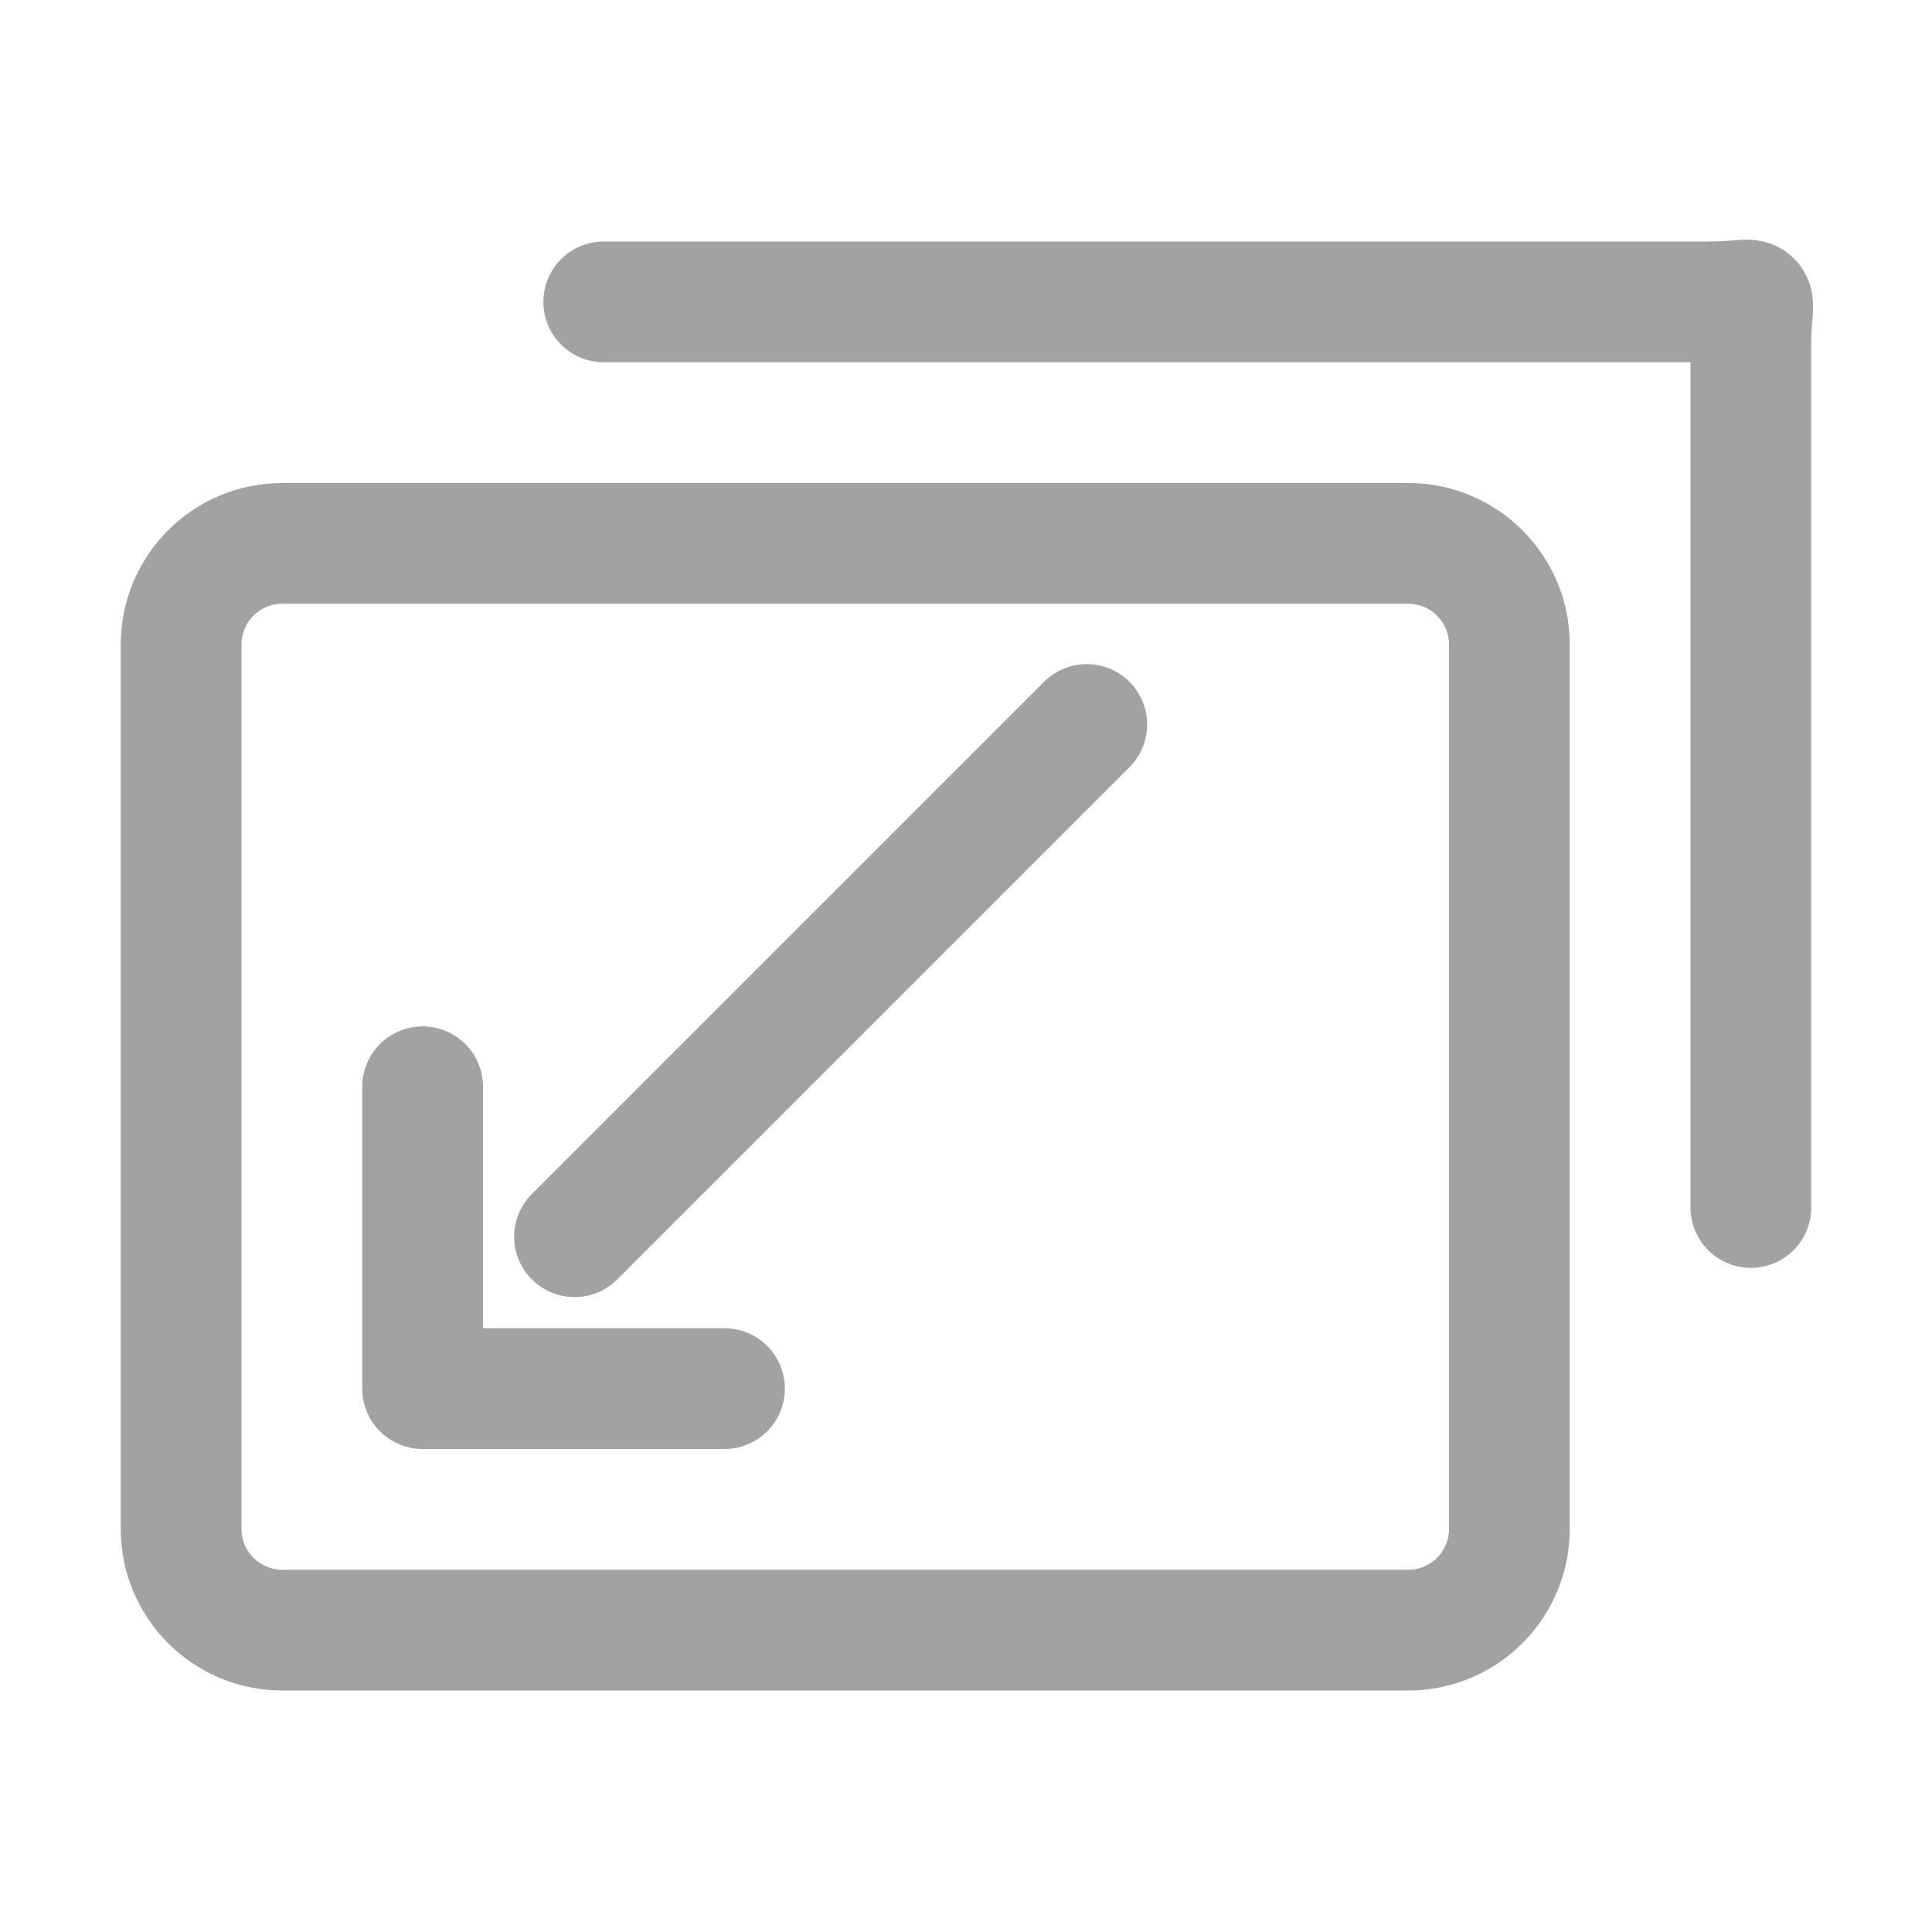
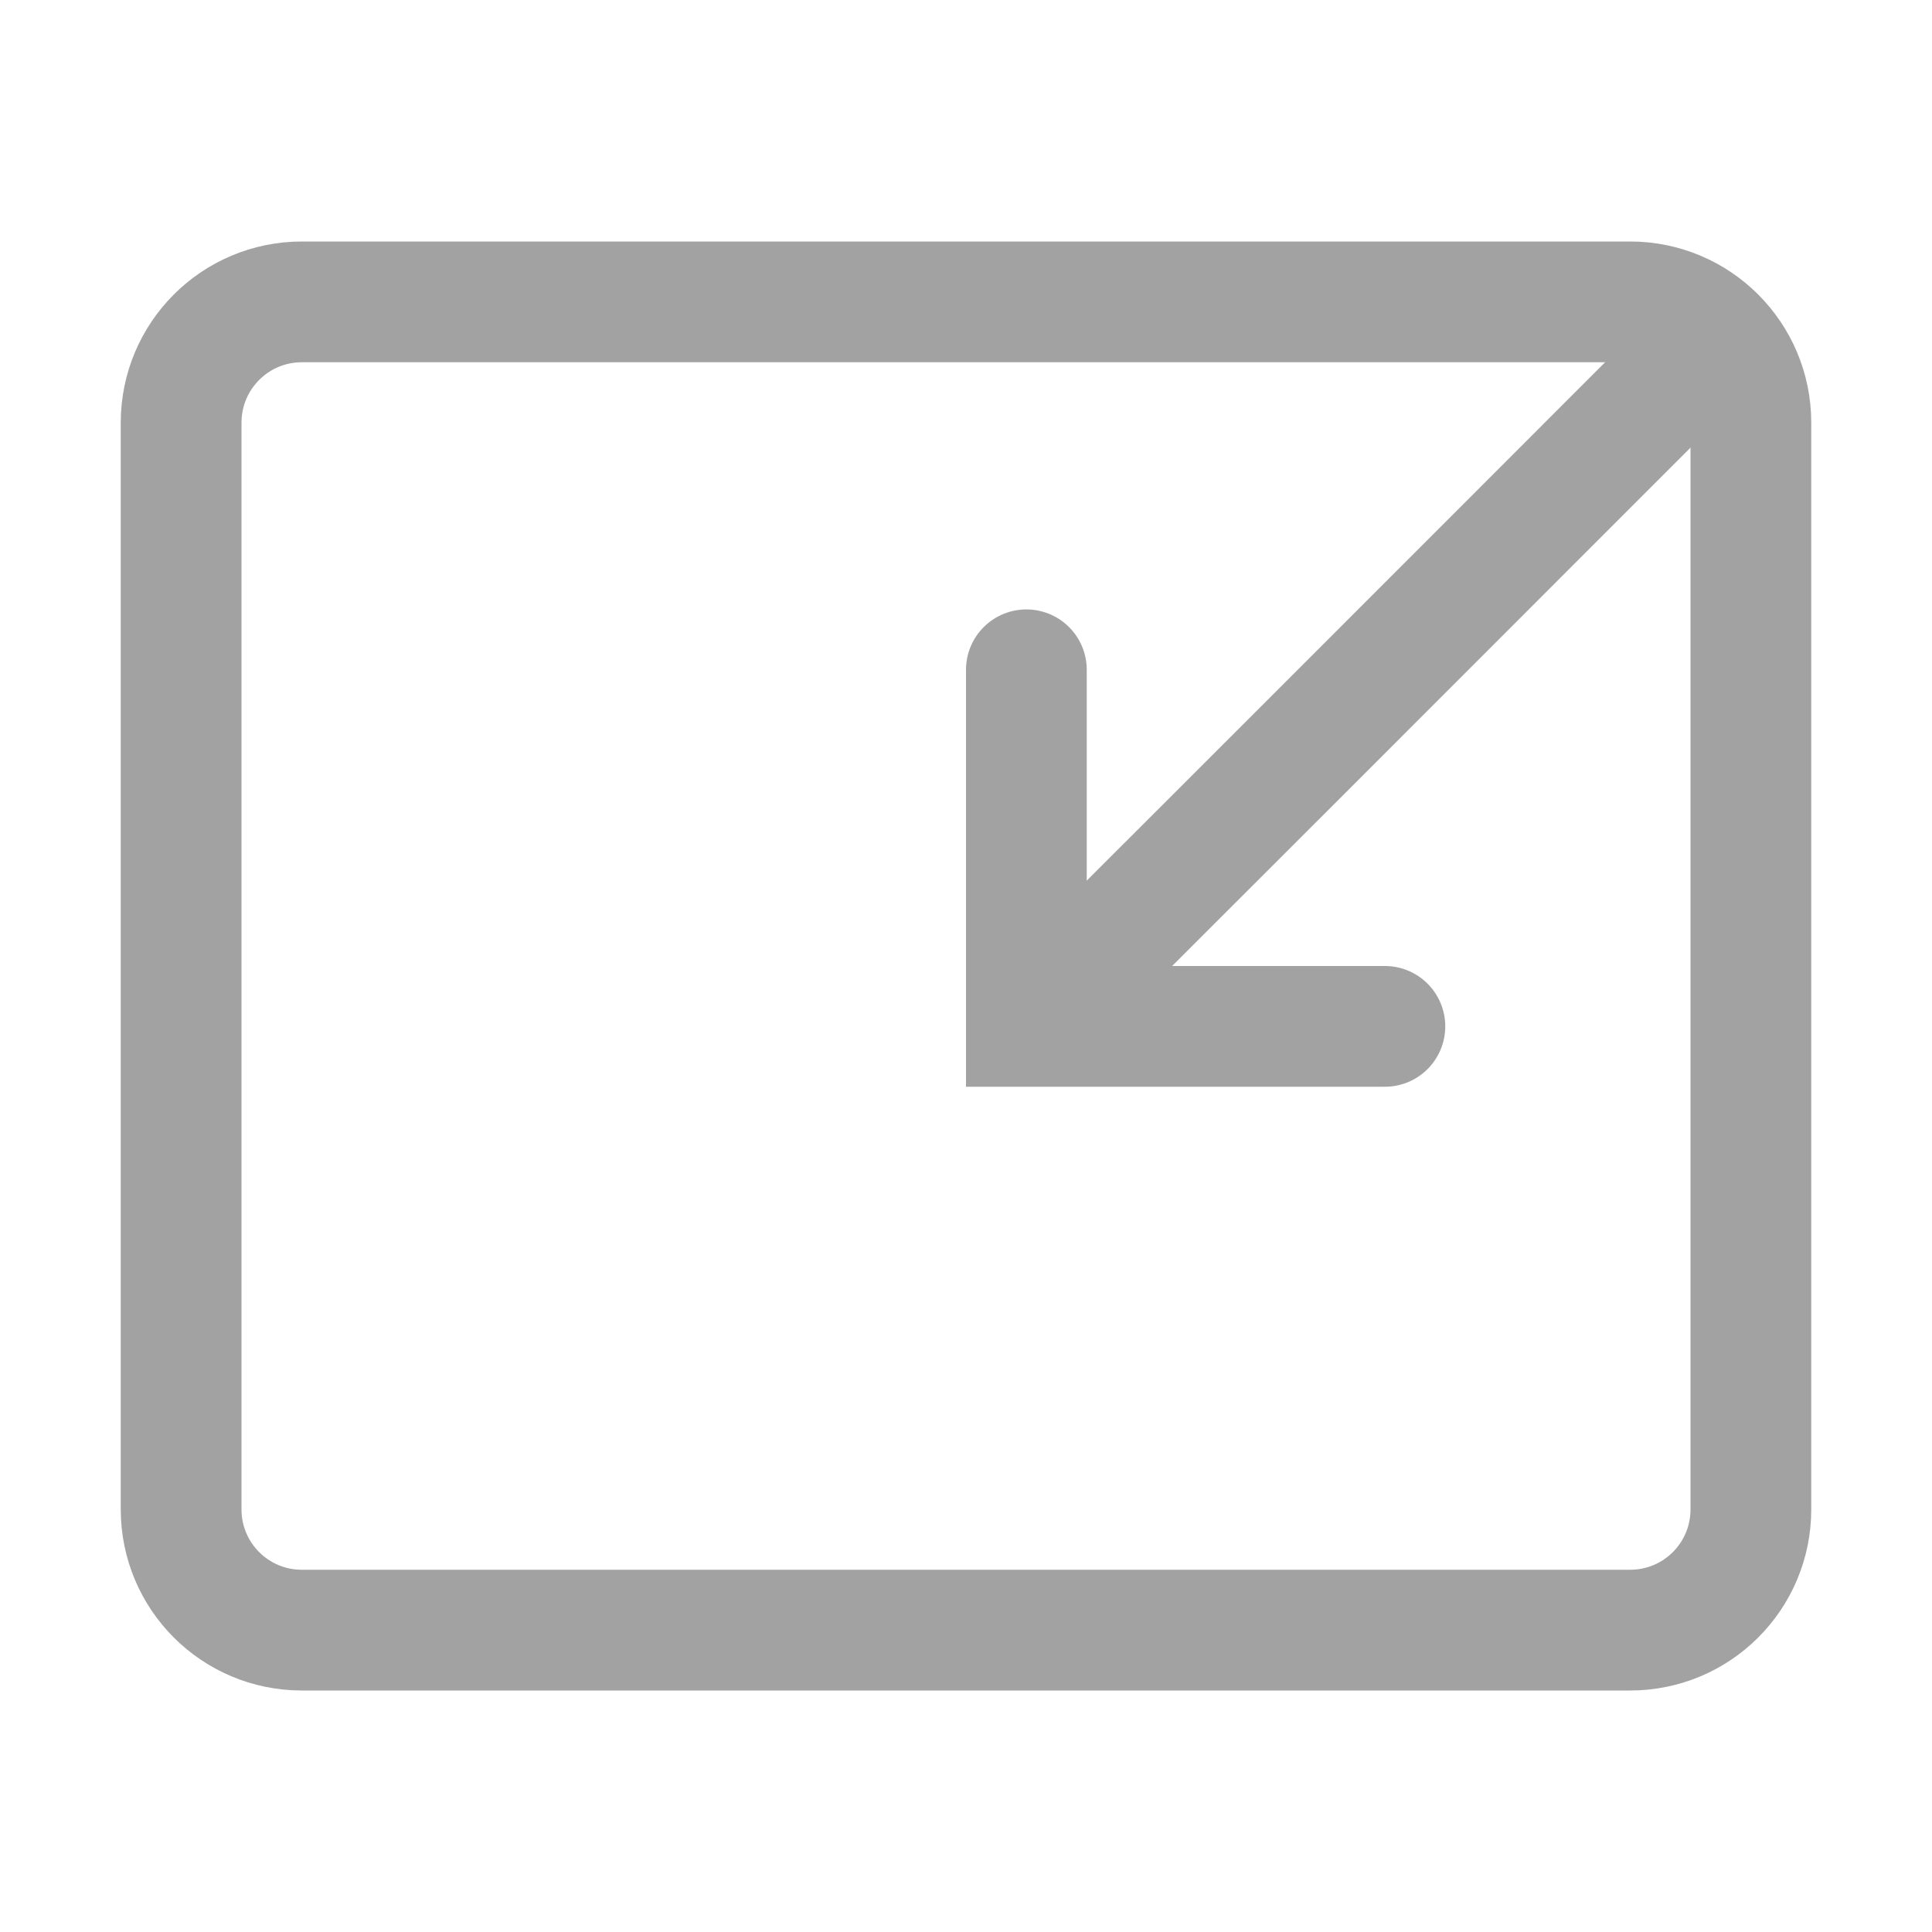
<svg xmlns="http://www.w3.org/2000/svg" version="1.1" id="图层_1" x="0px" y="0px" width="16px" height="16px" viewBox="0 0 16 16" enable-background="new 0 0 16 16" xml:space="preserve">
-   <rect display="none" opacity="0.5" fill="#231815" enable-background="new    " width="16" height="16" />
-   <path fill="none" stroke="#A2A2A2" stroke-miterlimit="10" d="M12.5,12.662c0,0.463-0.375,0.838-0.838,0.838H2.338  c-0.463,0-0.838-0.375-0.838-0.838V5.338C1.5,4.875,1.875,4.5,2.338,4.5h9.324c0.463,0,0.838,0.375,0.838,0.838V12.662z" />
-   <line fill="none" stroke="#A2A2A2" stroke-linecap="round" stroke-miterlimit="10" x1="4.758" y1="10.242" x2="9" y2="6" />
-   <path fill="none" stroke="#A2A2A2" stroke-linecap="round" stroke-miterlimit="10" d="M5,2.5h9.162c0.463,0,0.338-0.125,0.338,0.338  V10" />
-   <polyline fill="none" stroke="#A2A2A2" stroke-linecap="round" stroke-linejoin="round" stroke-miterlimit="10" points="6,11.5   3.5,11.5 3.5,9 " />
+   <path fill="none" stroke="#A2A2A2" stroke-linecap="round" stroke-miterlimit="10" d="M13.5,13.5h-11c-0.553,0-1-0.447-1-1v-9  c0-0.552,0.447-1,1-1h11c0.553,0,1,0.448,1,1v9C14.5,13.053,14.053,13.5,13.5,13.5z" />
+   <polyline fill="none" stroke="#A2A2A2" stroke-linecap="round" stroke-miterlimit="10" points="9.258,7.742 10.813,6.188   13.844,3.156 " />
+   <polyline fill="none" stroke="#A2A2A2" stroke-linecap="round" stroke-miterlimit="10" points="11.469,8.5 8.5,8.5 8.5,5.547 " />
+   <g id="图层_1_1_">
+     <rect display="none" opacity="0.5" fill="#231815" enable-background="new    " width="16" height="16" />
+   </g>
</svg>
